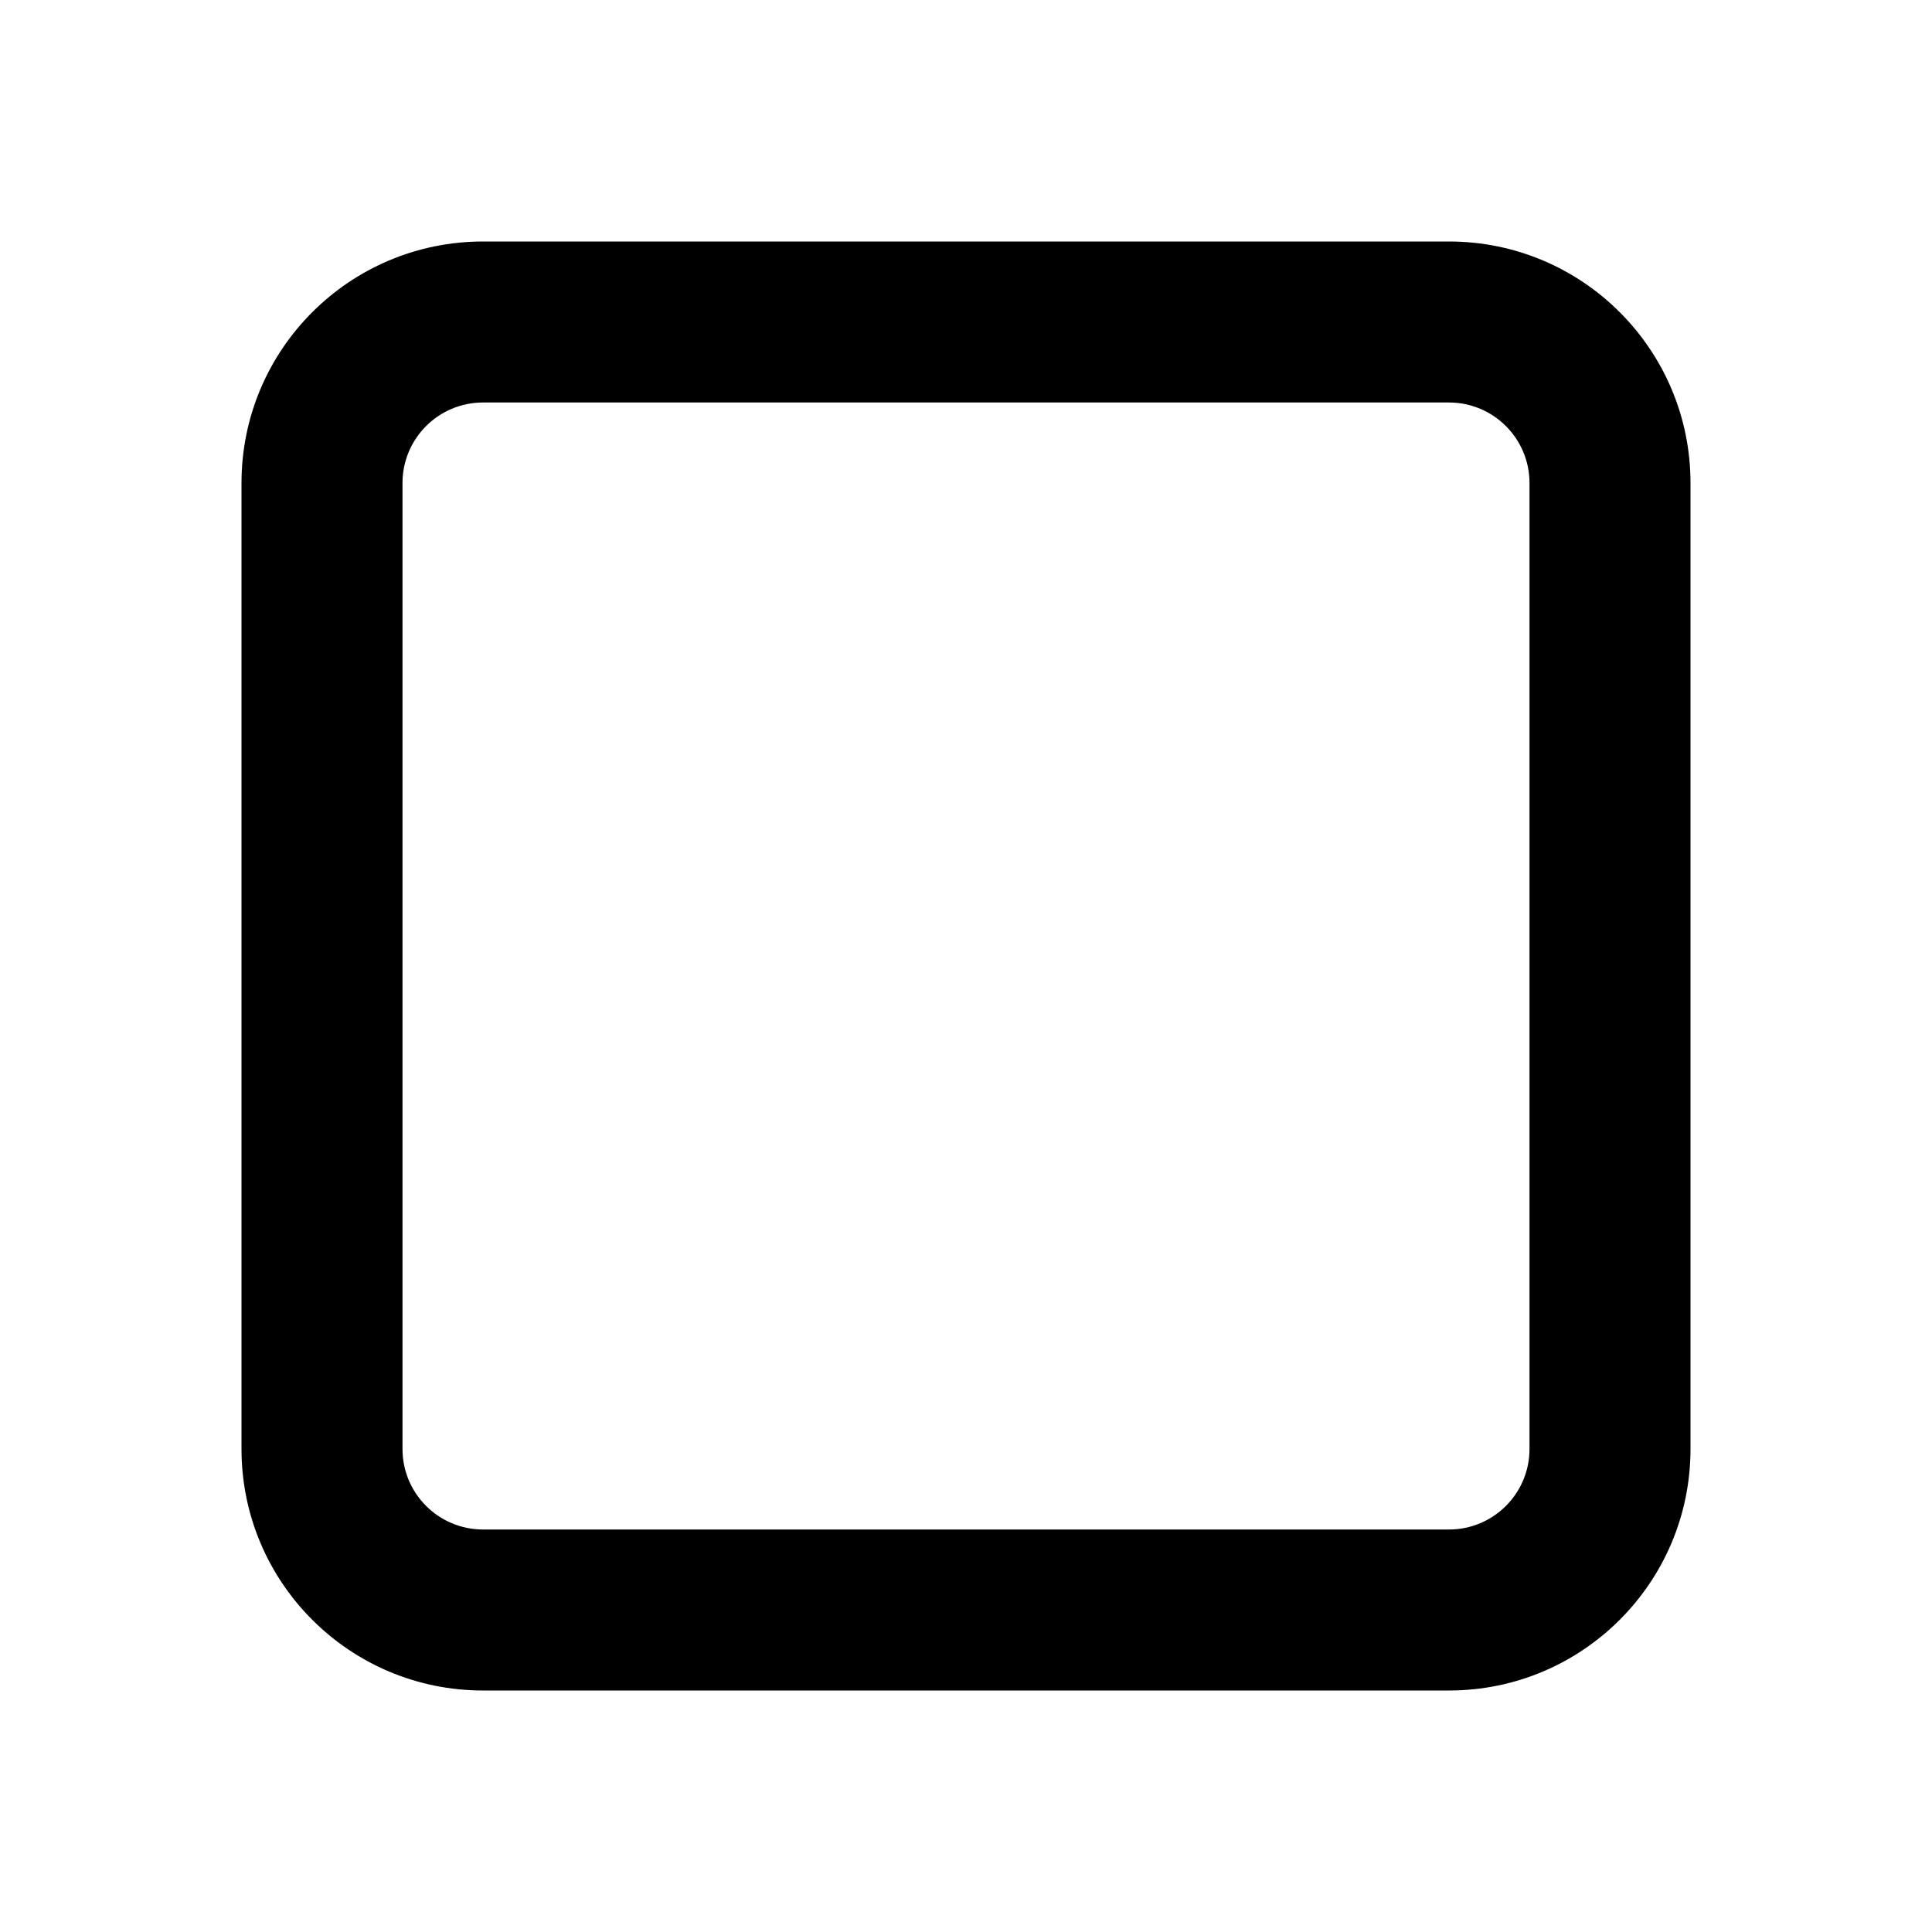
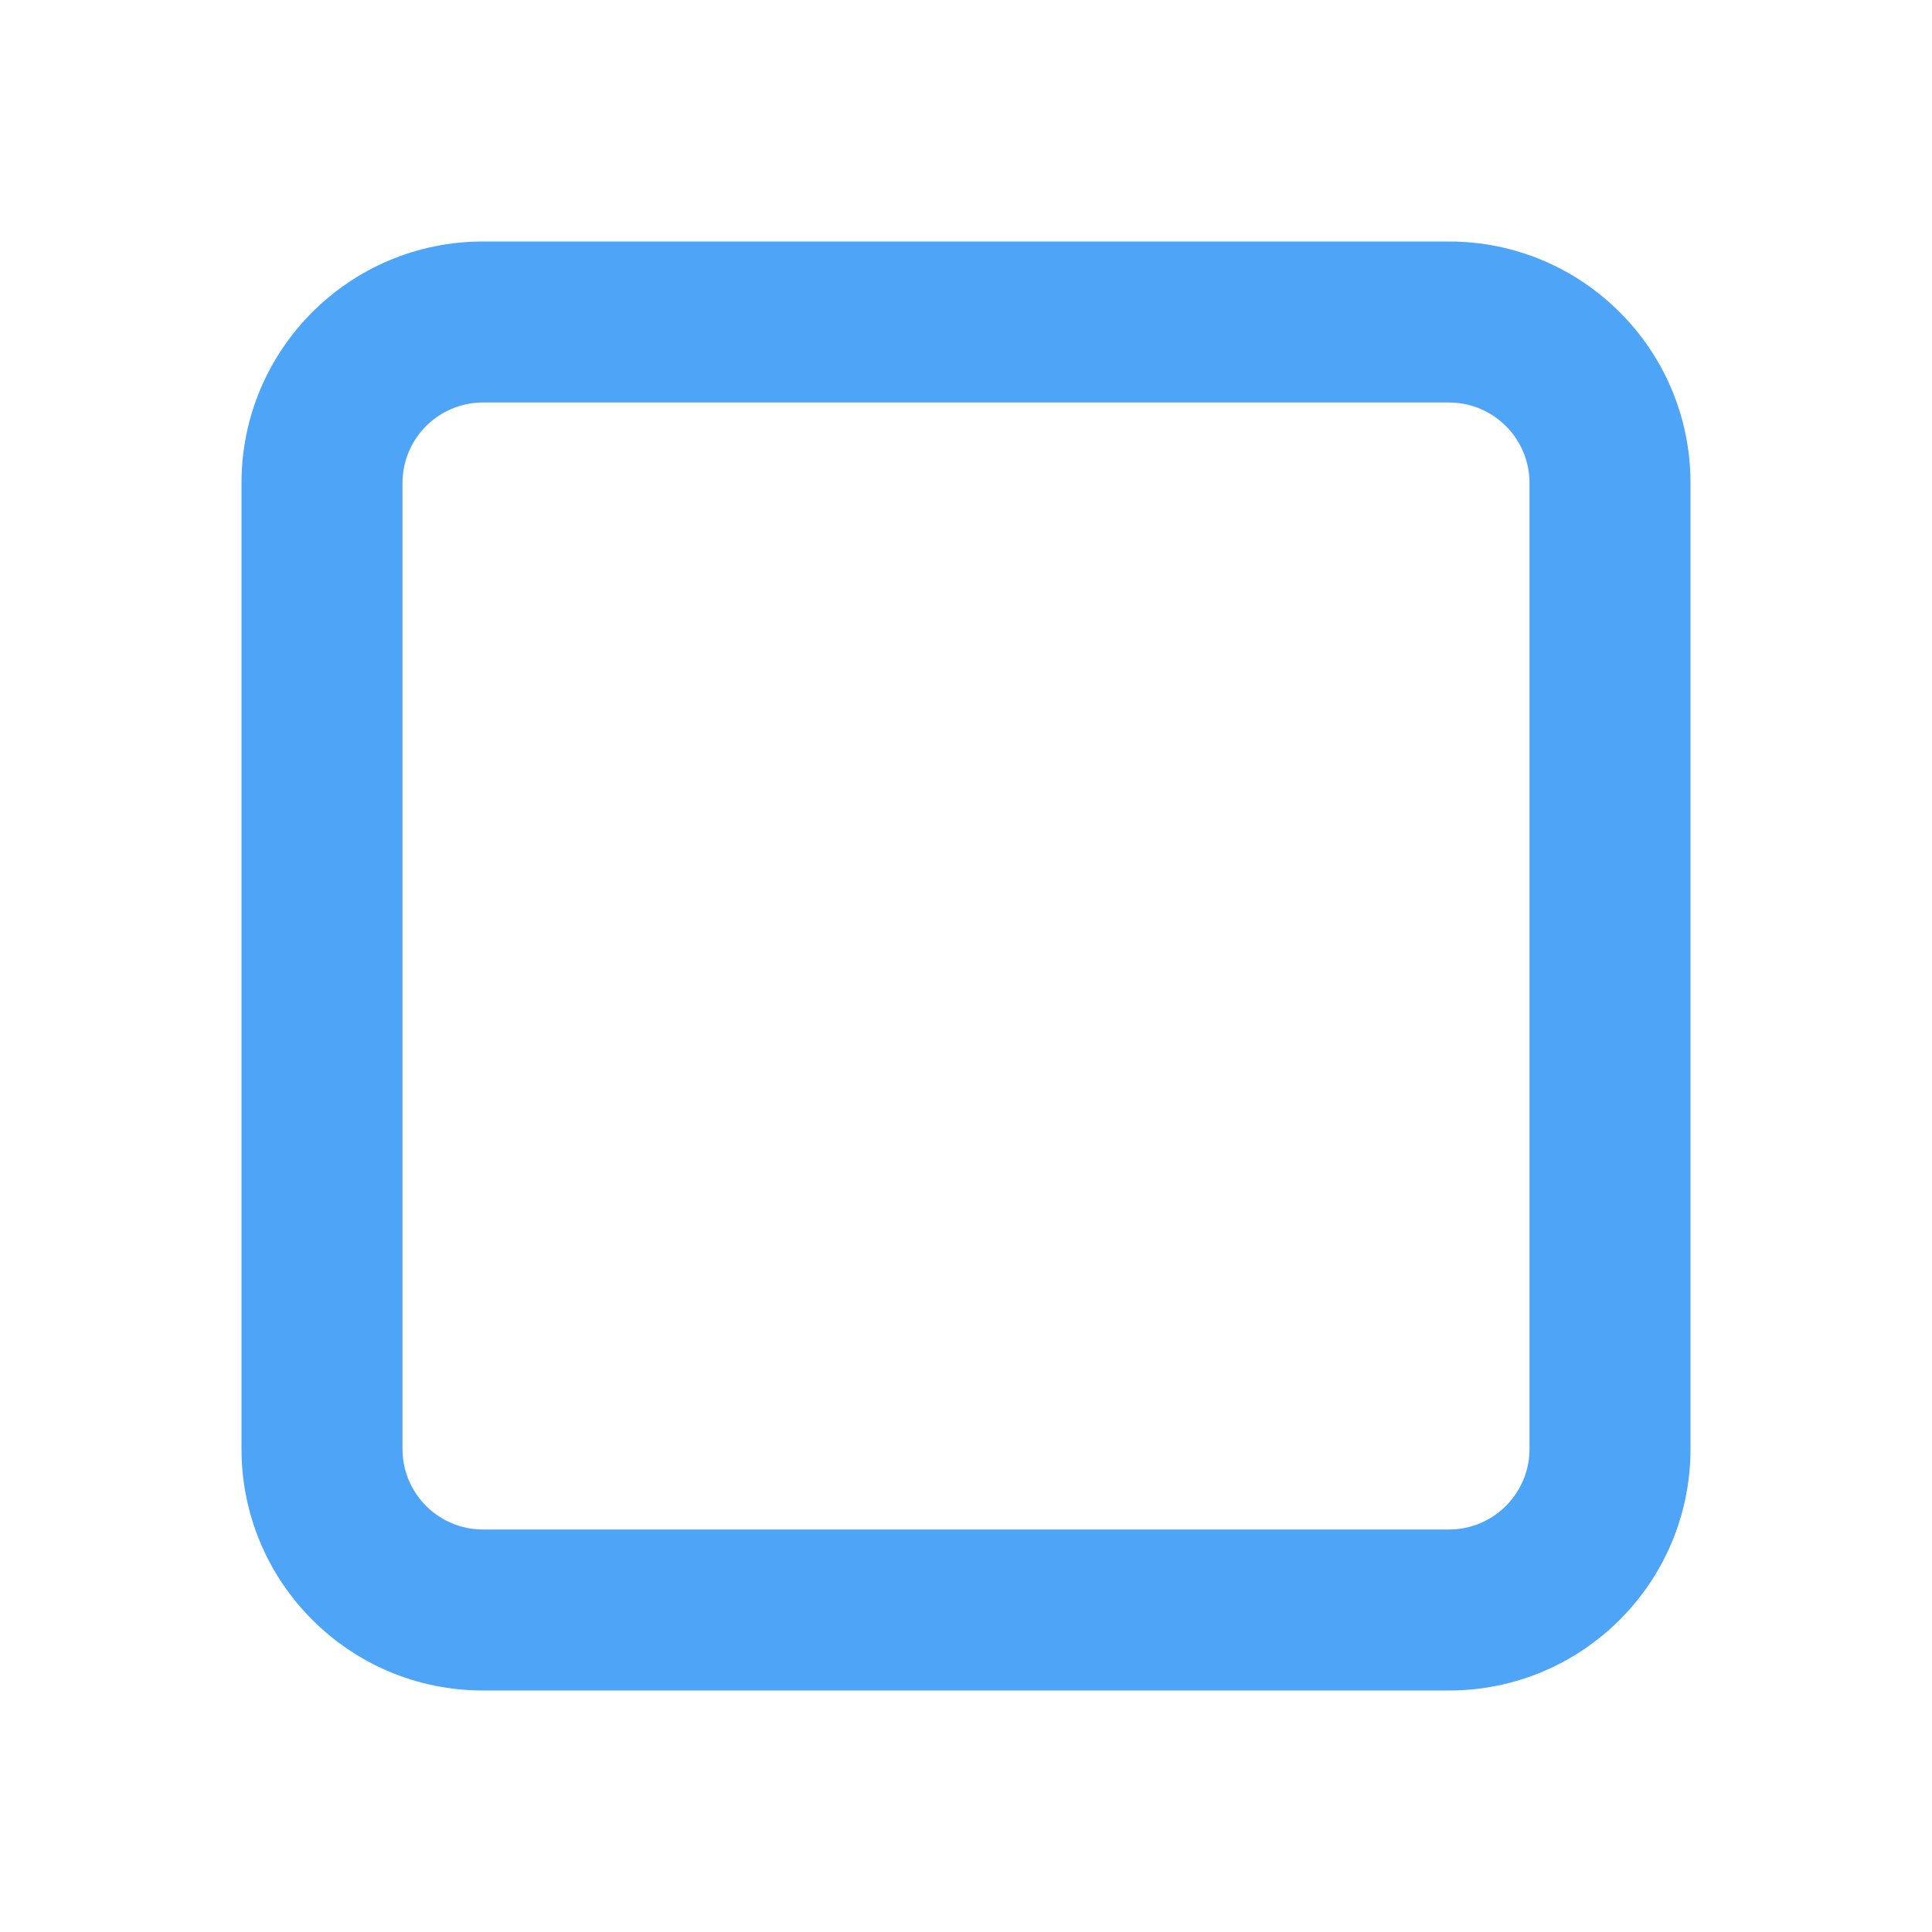
<svg xmlns="http://www.w3.org/2000/svg" width="24" height="24" viewBox="0 0 24 24">
  <g fill="none" fill-rule="evenodd">
    <polygon points="0 0 24 0 24 24 0 24" />
-     <path fill="#000" fill-rule="nonzero" d="M6,3 L18,3 C19.657,3 21,4.343 21,6 L21,18 C21,19.657 19.657,21 18,21 L6,21 C4.343,21 3,19.657 3,18 L3,6 C3,4.343 4.343,3 6,3 Z M6,5 C5.448,5 5,5.448 5,6 L5,18 C5,18.552 5.448,19 6,19 L18,19 C18.552,19 19,18.552 19,18 L19,6 C19,5.448 18.552,5 18,5 L6,5 Z" />
+     <path fill="#4ea4f6" fill-rule="nonzero" d="M6,3 L18,3 C19.657,3 21,4.343 21,6 L21,18 C21,19.657 19.657,21 18,21 L6,21 C4.343,21 3,19.657 3,18 L3,6 C3,4.343 4.343,3 6,3 Z M6,5 C5.448,5 5,5.448 5,6 L5,18 C5,18.552 5.448,19 6,19 L18,19 C18.552,19 19,18.552 19,18 L19,6 C19,5.448 18.552,5 18,5 L6,5 Z" />
  </g>
</svg>
